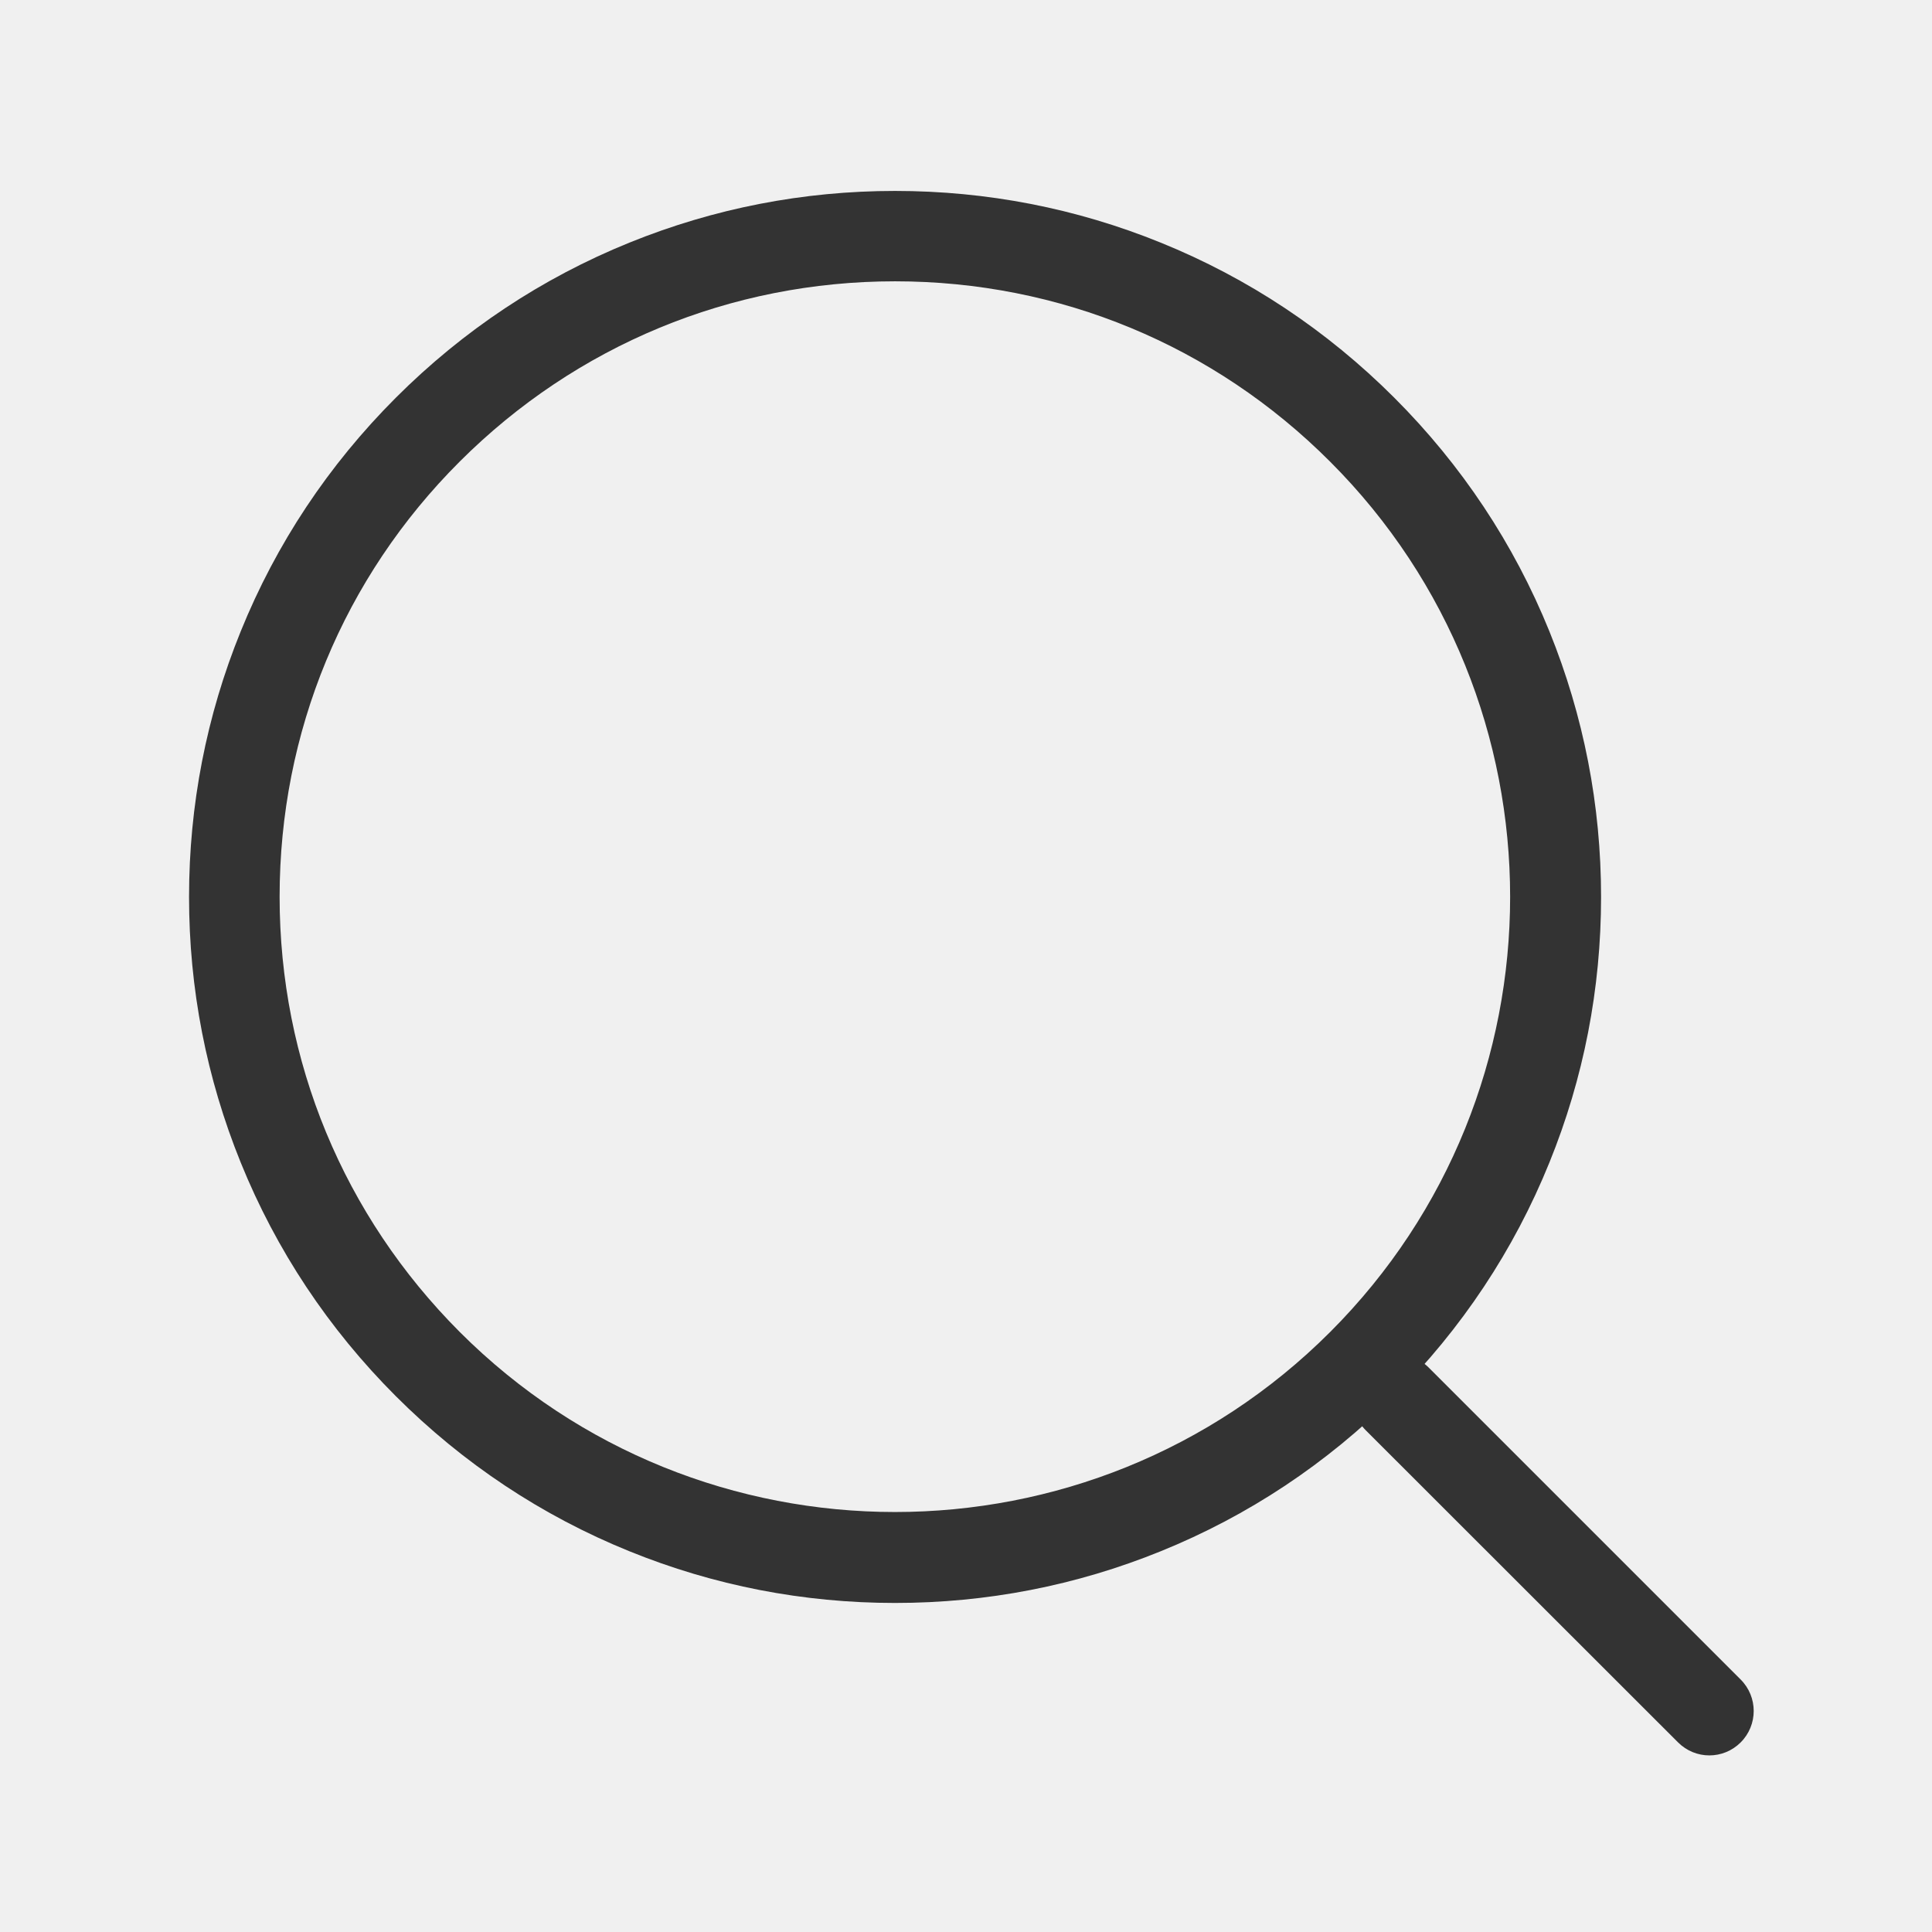
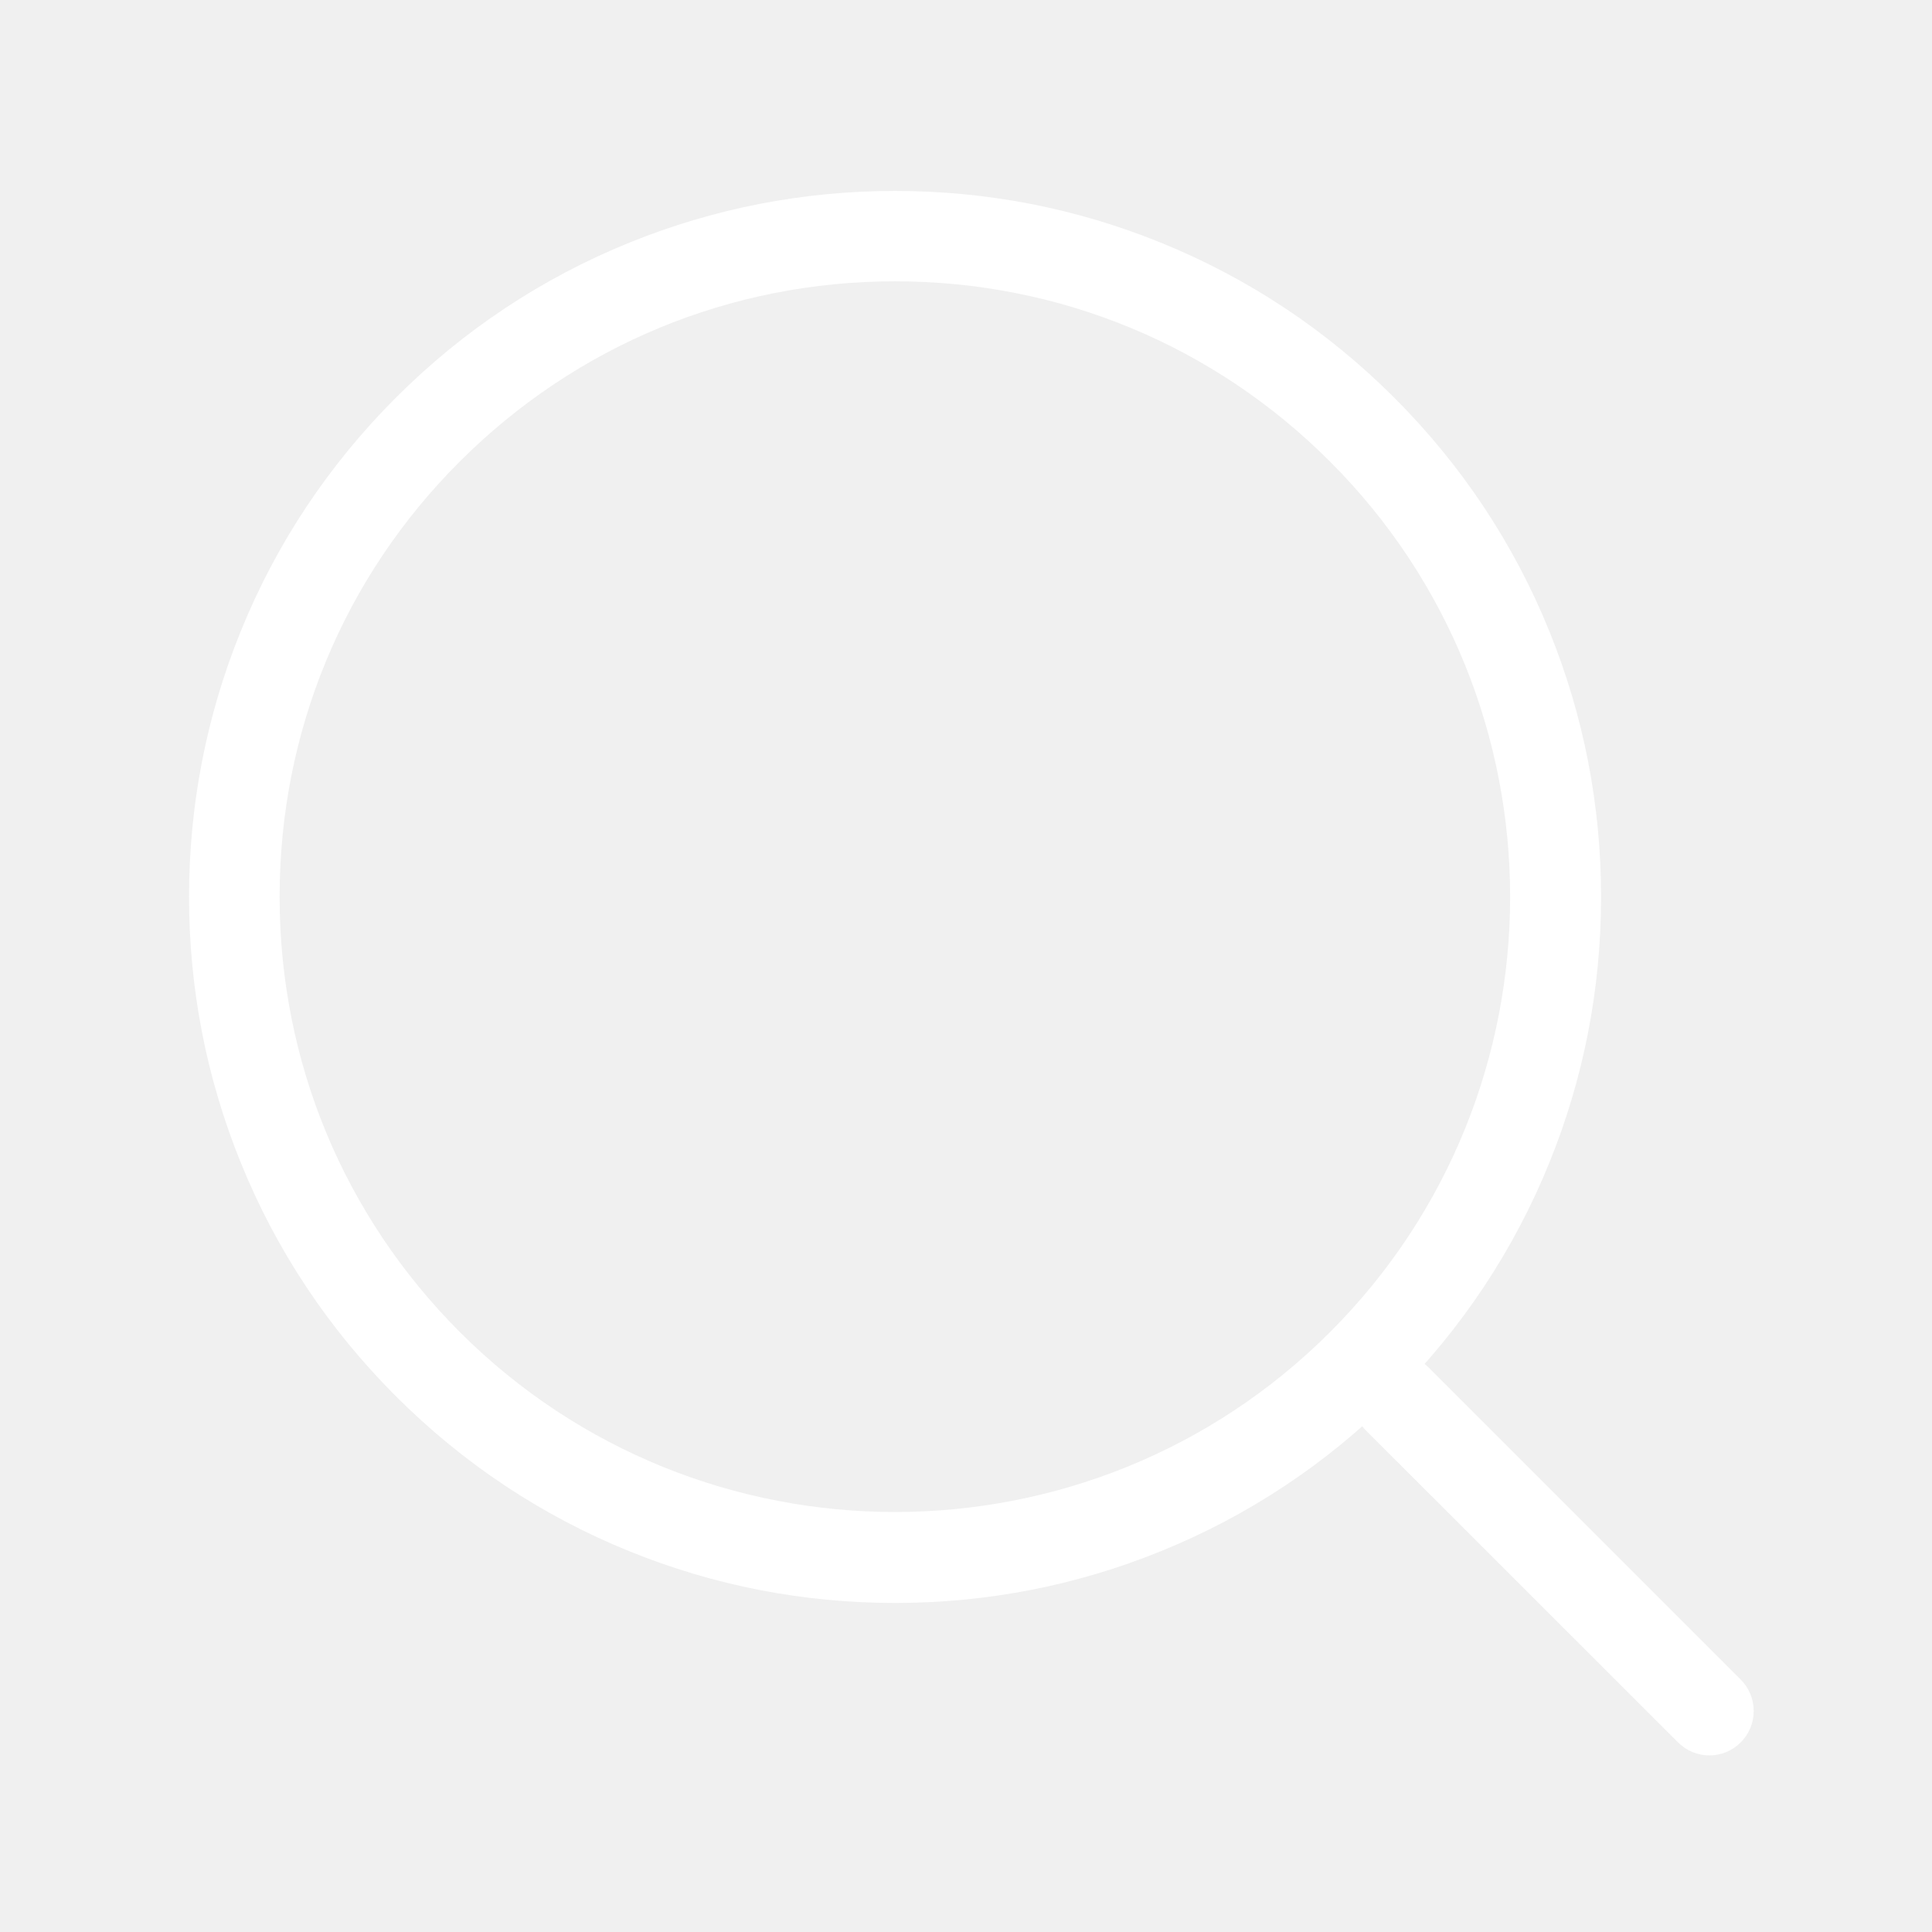
<svg xmlns="http://www.w3.org/2000/svg" t="1689526580752" class="icon" viewBox="0 0 1024 1024" version="1.1" p-id="13260" width="128" height="128">
-   <path d="M474.4 849.6c-48.6 0-96-9.2-140.8-27.4-46.4-18.8-88.1-46.5-123.8-82.2s-63.4-77.4-82.2-123.8c-18.2-44.9-27.4-92.2-27.4-140.8 0-48.6 9.2-96 27.4-140.8 18.8-46.4 46.5-88.1 82.2-123.8s77.4-63.4 123.8-82.2c44.9-18.2 92.2-27.4 140.8-27.4 48.6 0 96 9.2 140.8 27.4 46.4 18.8 88.1 46.5 123.8 82.2s63.4 77.4 82.2 123.8c18.2 44.9 27.4 92.2 27.4 140.8 0 48.6-9.2 96-27.4 140.8-18.8 46.4-46.5 88.1-82.2 123.8s-77.4 63.4-123.8 82.2c-44.8 18.2-92.2 27.4-140.8 27.4z m0-700.5c-87.1 0-169 33.9-230.7 95.5s-95.5 143.5-95.5 230.7 33.9 169 95.5 230.7c127.2 127.2 334.1 127.2 461.3 0s127.2-334.1 0-461.3c-61.6-61.7-143.5-95.6-230.6-95.6z" fill="#333333" p-id="13261" />
-   <path d="M906 930.4c-6 0-12-2.3-16.6-6.9L723.9 758.1c-9.2-9.2-9.2-24.1 0-33.3 9.2-9.2 24.1-9.2 33.3 0l165.4 165.4c9.2 9.2 9.2 24.1 0 33.3-4.6 4.6-10.6 6.9-16.6 6.9z" fill="#333333" p-id="13262" />
+   <path d="M474.4 849.6c-48.6 0-96-9.2-140.8-27.4-46.4-18.8-88.1-46.5-123.8-82.2s-63.4-77.4-82.2-123.8c-18.2-44.9-27.4-92.2-27.4-140.8 0-48.6 9.2-96 27.4-140.8 18.8-46.4 46.5-88.1 82.2-123.8s77.4-63.4 123.8-82.2c44.9-18.2 92.2-27.4 140.8-27.4 48.6 0 96 9.2 140.8 27.4 46.4 18.8 88.1 46.5 123.8 82.2s63.4 77.4 82.2 123.8c18.2 44.9 27.4 92.2 27.4 140.8 0 48.6-9.2 96-27.4 140.8-18.8 46.4-46.5 88.1-82.2 123.8s-77.4 63.4-123.8 82.2c-44.8 18.2-92.2 27.4-140.8 27.4z m0-700.5c-87.1 0-169 33.9-230.7 95.5s-95.5 143.5-95.5 230.7 33.9 169 95.5 230.7c127.2 127.2 334.1 127.2 461.3 0s127.2-334.1 0-461.3c-61.6-61.7-143.5-95.6-230.6-95.6z" fill="#fff" p-id="13261" />
+   <path d="M906 930.4c-6 0-12-2.3-16.6-6.9L723.9 758.1c-9.2-9.2-9.2-24.1 0-33.3 9.2-9.2 24.1-9.2 33.3 0l165.4 165.4c9.2 9.2 9.2 24.1 0 33.3-4.6 4.6-10.6 6.9-16.6 6.9z" fill="#fff" p-id="13262" />
</svg>
